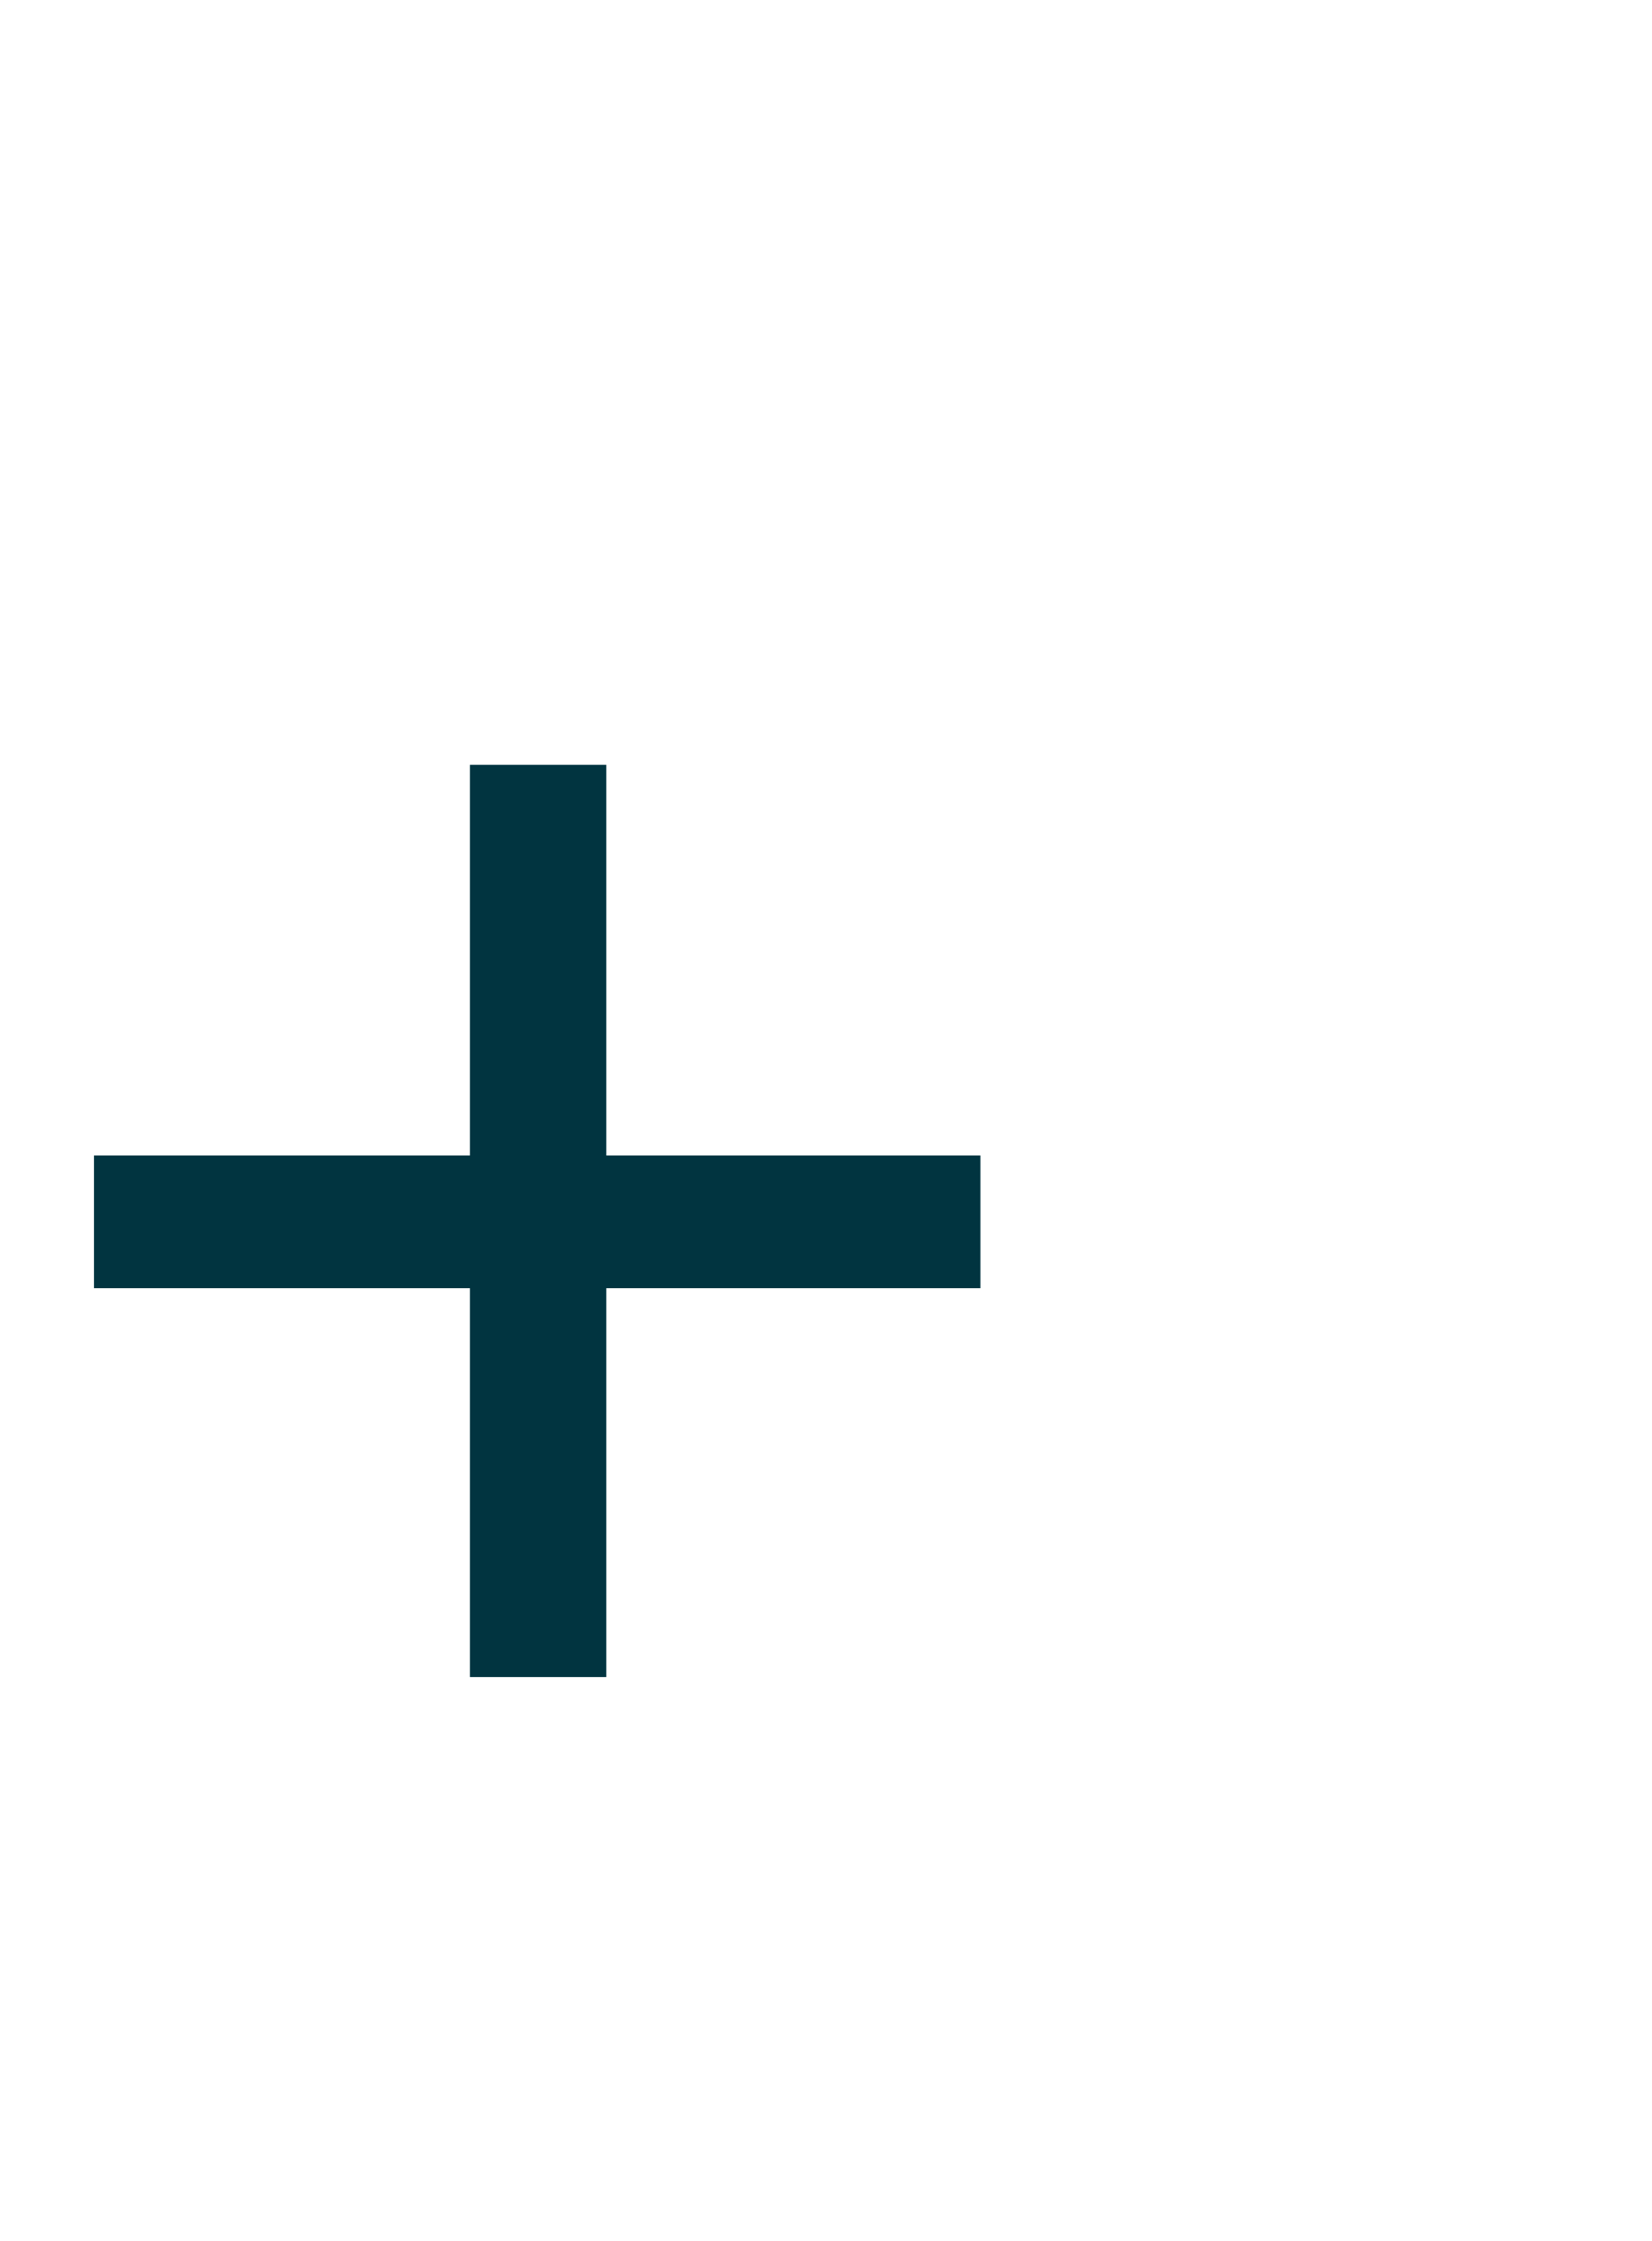
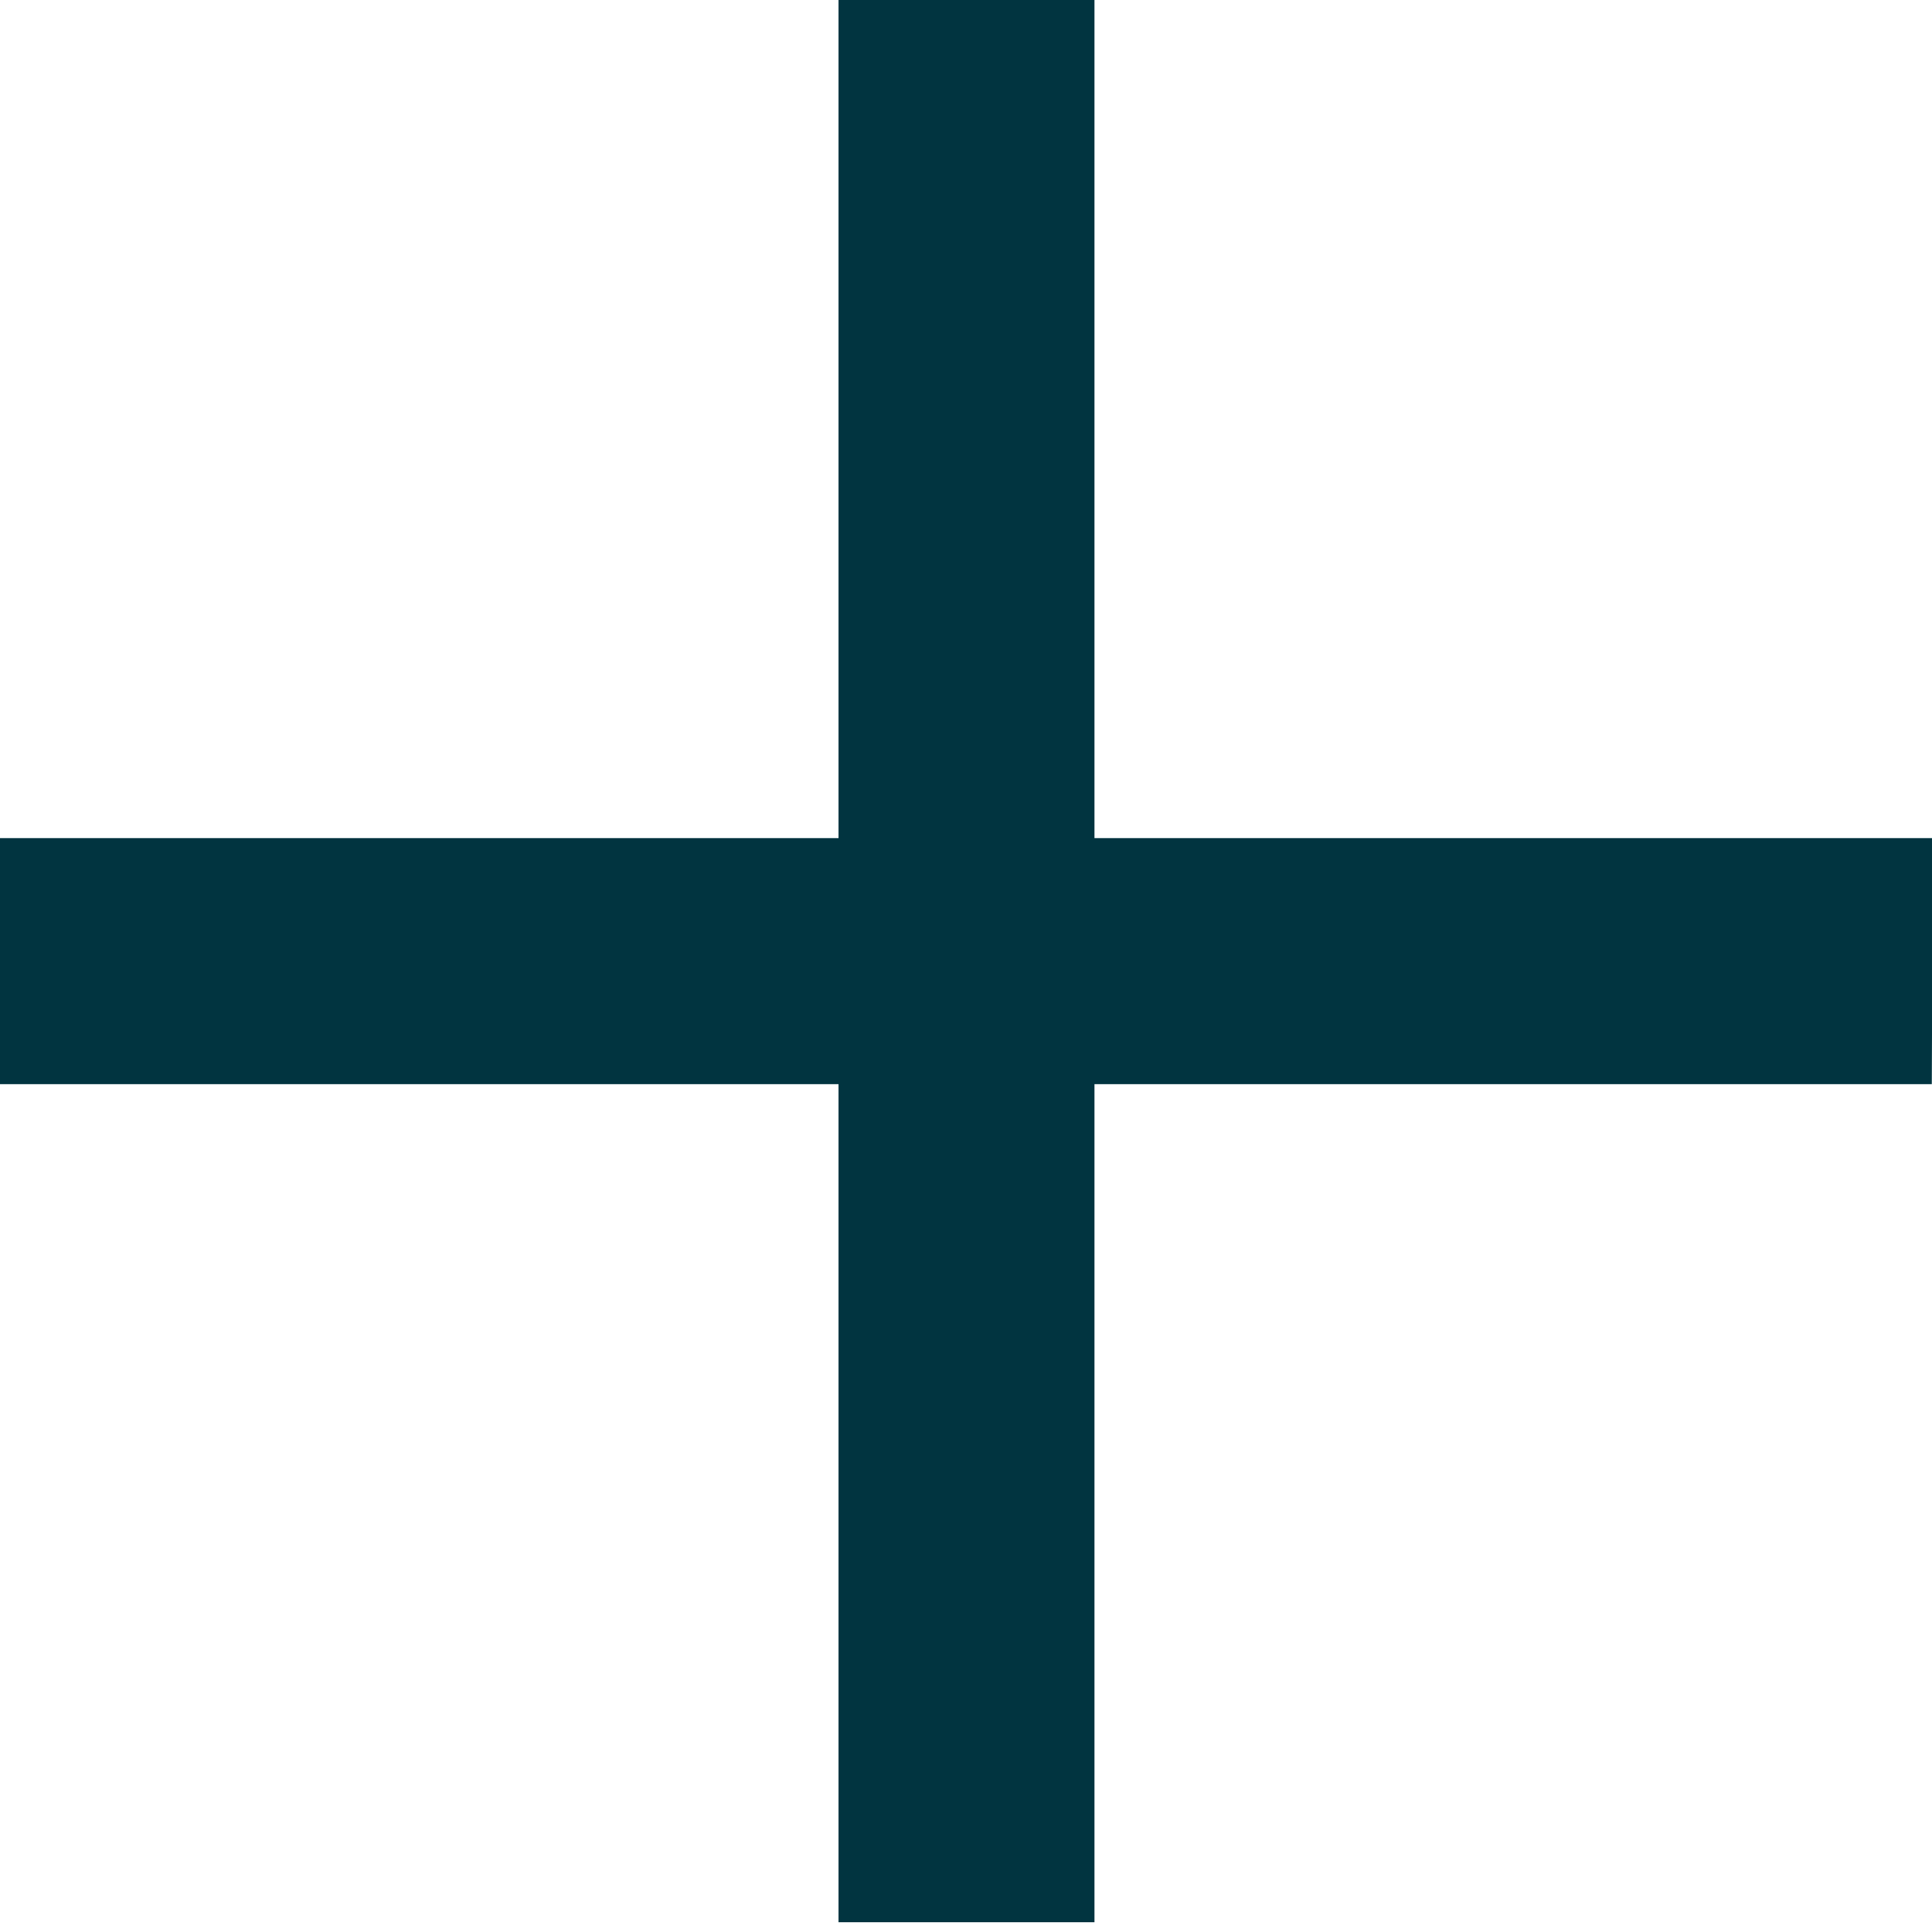
- <svg xmlns="http://www.w3.org/2000/svg" width="14" height="19" viewBox="0 0 14 19">
-   <defs>
-     <style>
-       .cls-1 {
-         fill: #013440;
-         font-size: 16px;
-         font-family: Verdana;
-       }
-     </style>
-   </defs>
-   <text id="_" data-name="+" class="cls-1" transform="translate(0 16)">
-     <tspan x="0" y="0">+</tspan>
-   </text>
+ <svg xmlns="http://www.w3.org/2000/svg" width="9.813" height="9.766" viewBox="0 0 9.813 9.766">
+   <path id="Path_24" data-name="Path 24" d="M11.453-4.469H7.2V-.211H5.9V-4.469H1.641v-1.25H5.9V-9.977H7.2v4.258h4.258Z" transform="translate(-1.641 9.977)" fill="#013440" />
</svg>
